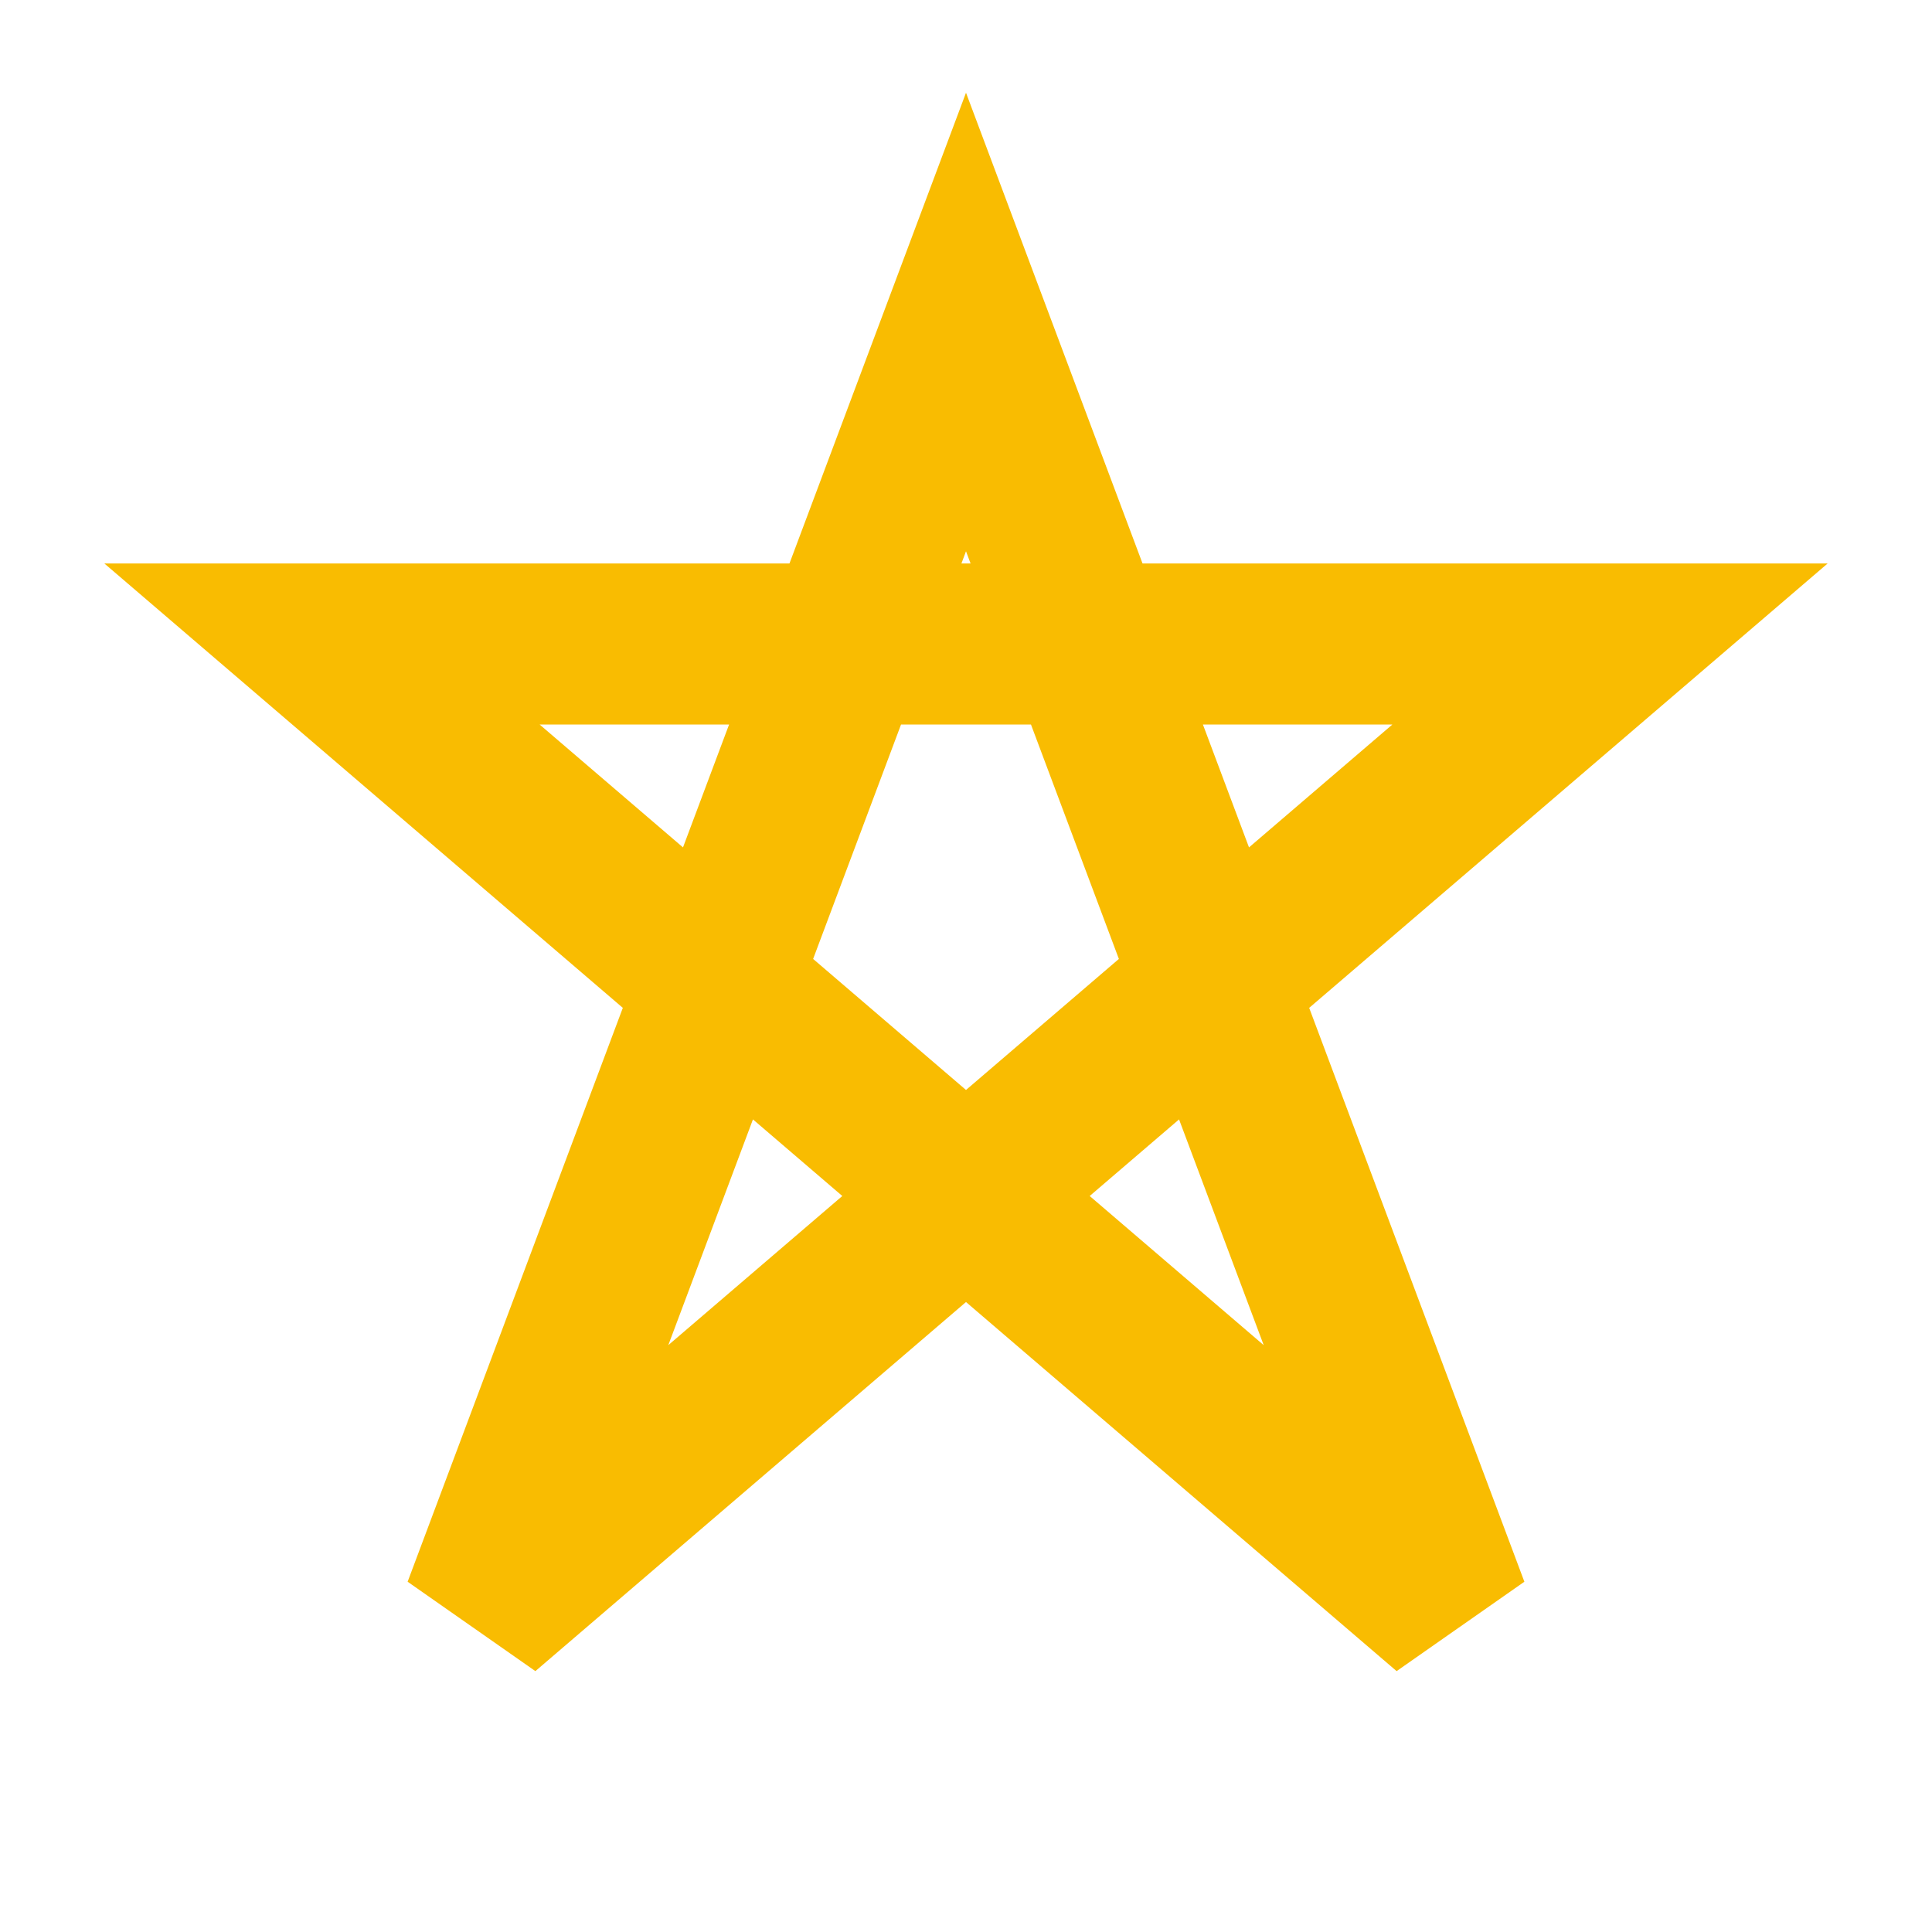
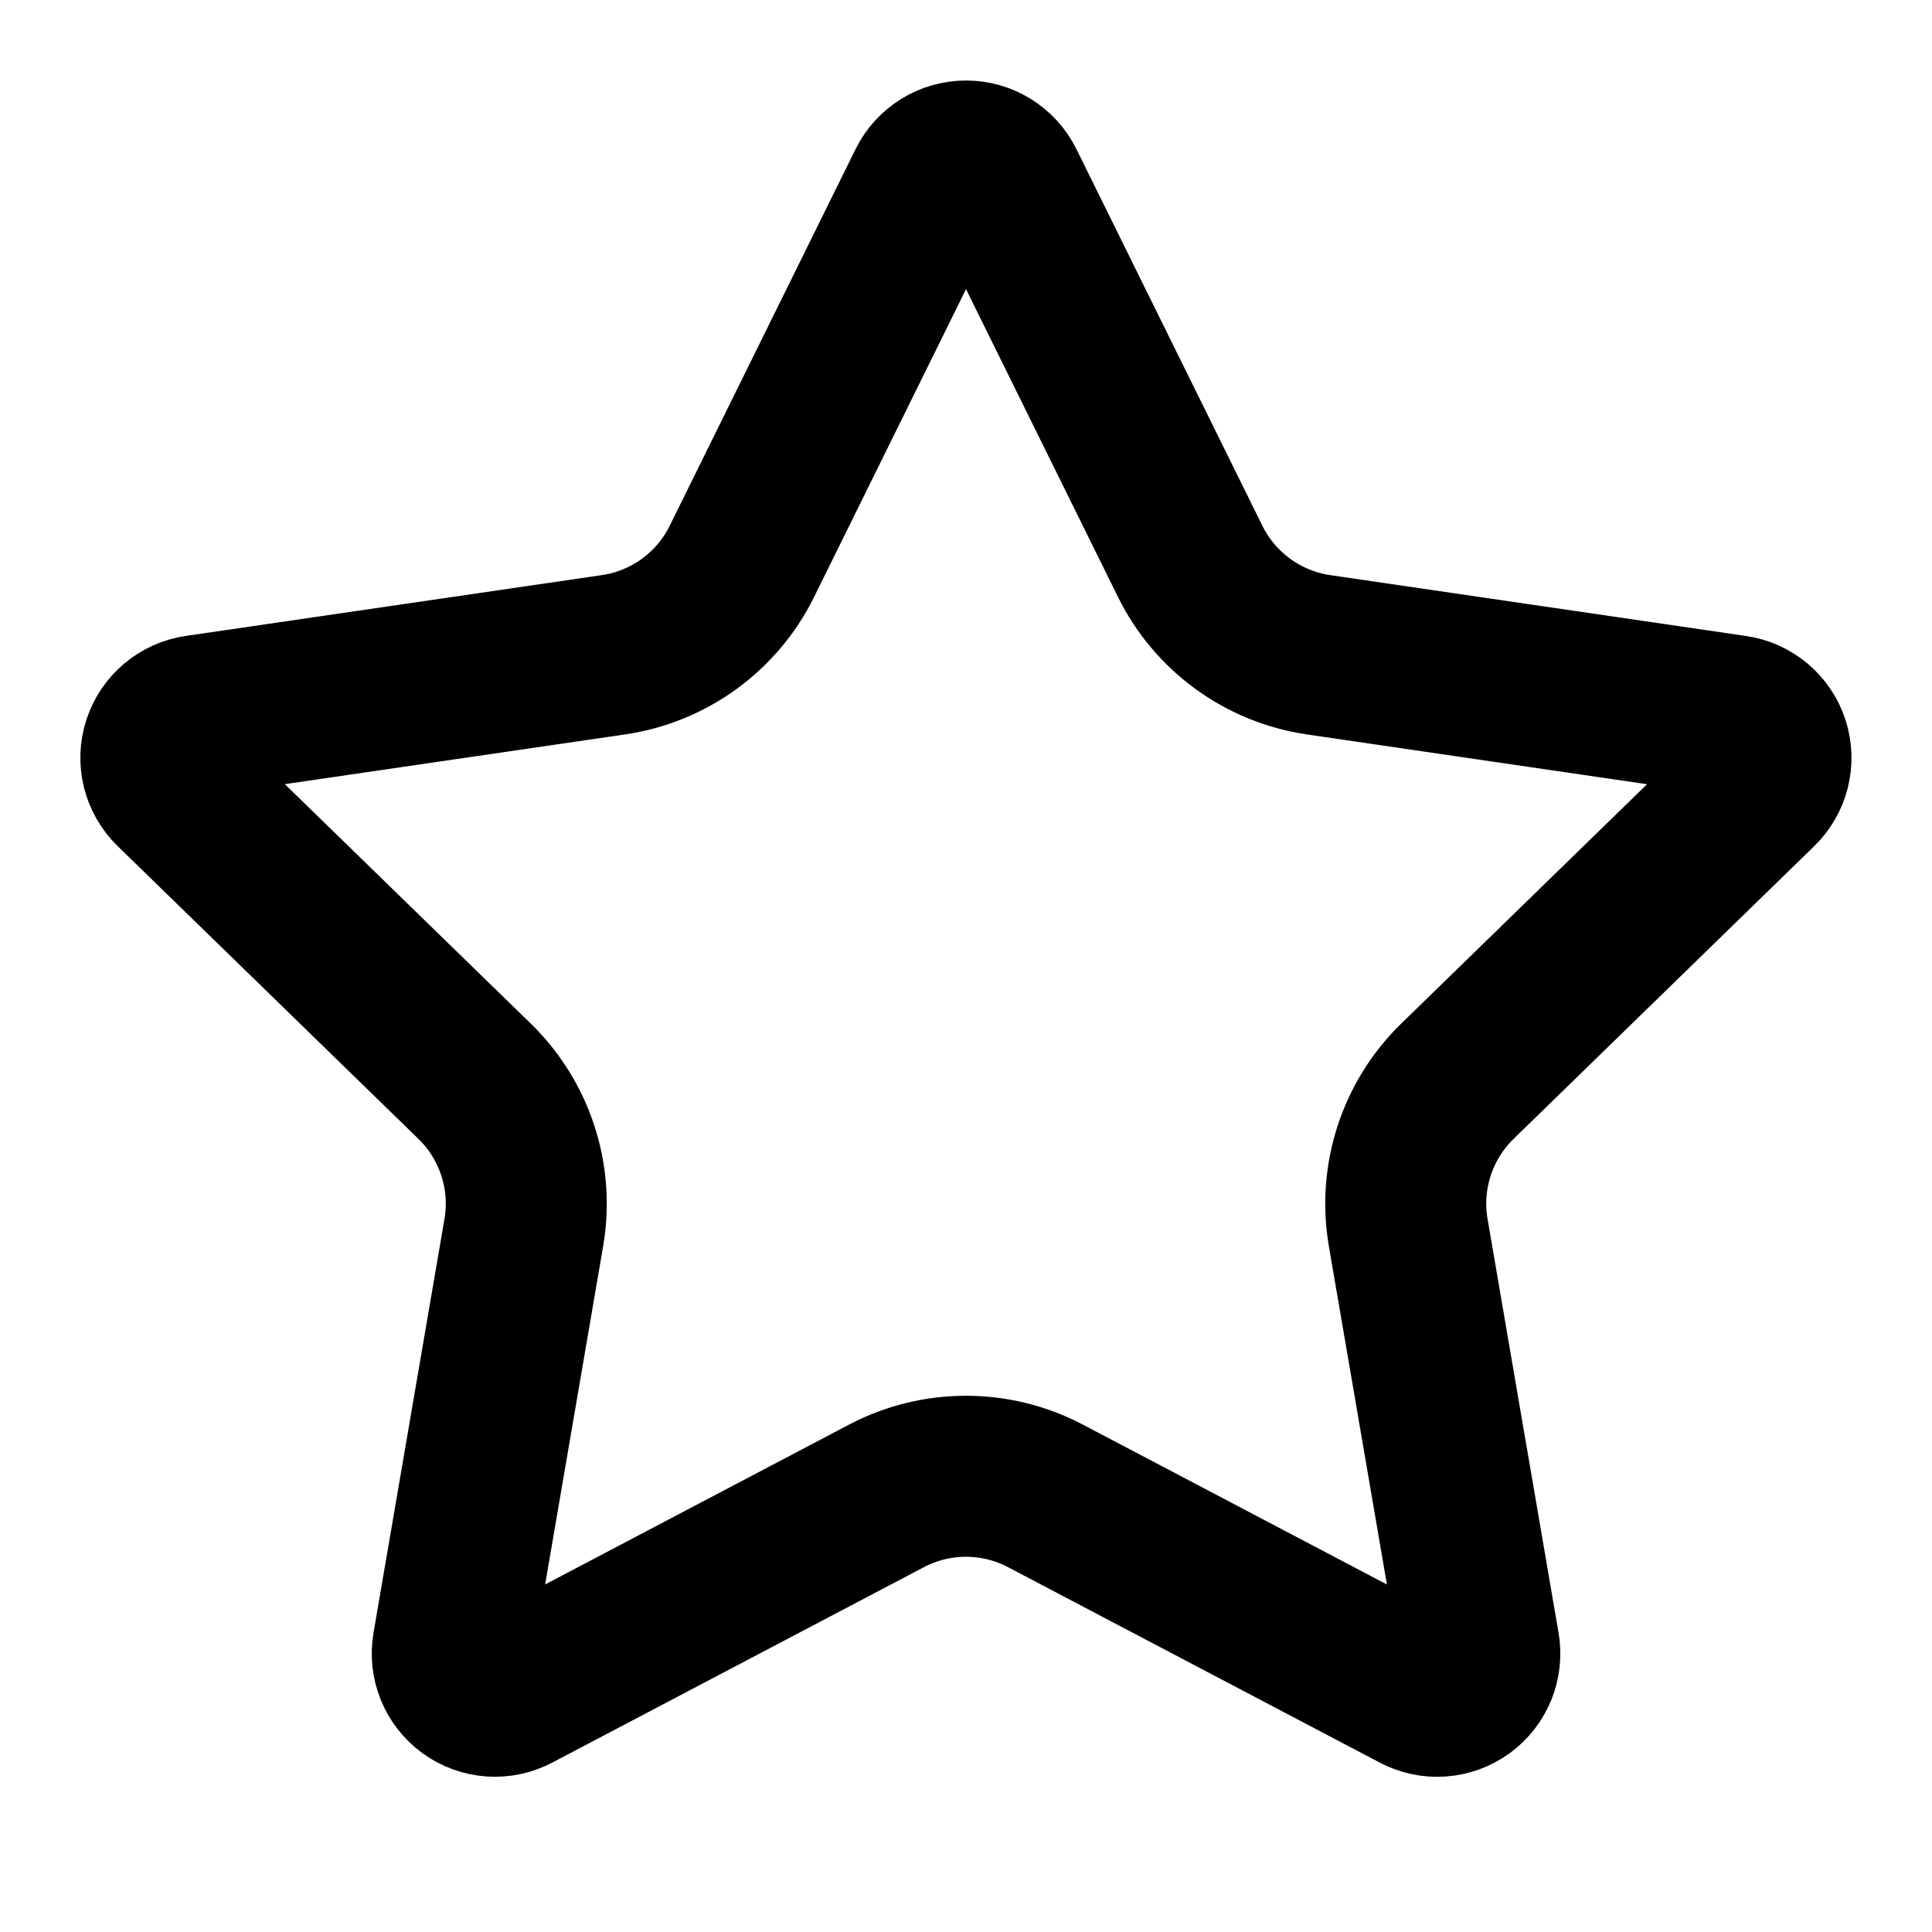
- <svg xmlns="http://www.w3.org/2000/svg" viewBox="0 0 24 24" width="24" height="24" class="svg_icon">
-   <svg viewBox="-60 -60 120 120">
-     <path stroke-width="10" stroke="#f9bc01" fill="none" d="m-40,-20l80,0l-70,60l30,-80l30,80z" />
-   </svg>
+ <svg xmlns="http://www.w3.org/2000/svg" width="24" height="24" viewBox="0 0 24 24" fill="none" stroke="currentColor" stroke-width="2" stroke-linecap="round" stroke-linejoin="round">
+   <path d="M11.525 2.295a.53.53 0 0 1 .95 0l2.31 4.679a2.123 2.123 0 0 0 1.595 1.16l5.166.756a.53.53 0 0 1 .294.904l-3.736 3.638a2.123 2.123 0 0 0-.611 1.878l.882 5.14a.53.53 0 0 1-.771.56l-4.618-2.428a2.122 2.122 0 0 0-1.973 0L6.396 21.01a.53.53 0 0 1-.77-.56l.881-5.139a2.122 2.122 0 0 0-.611-1.879L2.16 9.795a.53.53 0 0 1 .294-.906l5.165-.755a2.122 2.122 0 0 0 1.597-1.16z" />
</svg>
